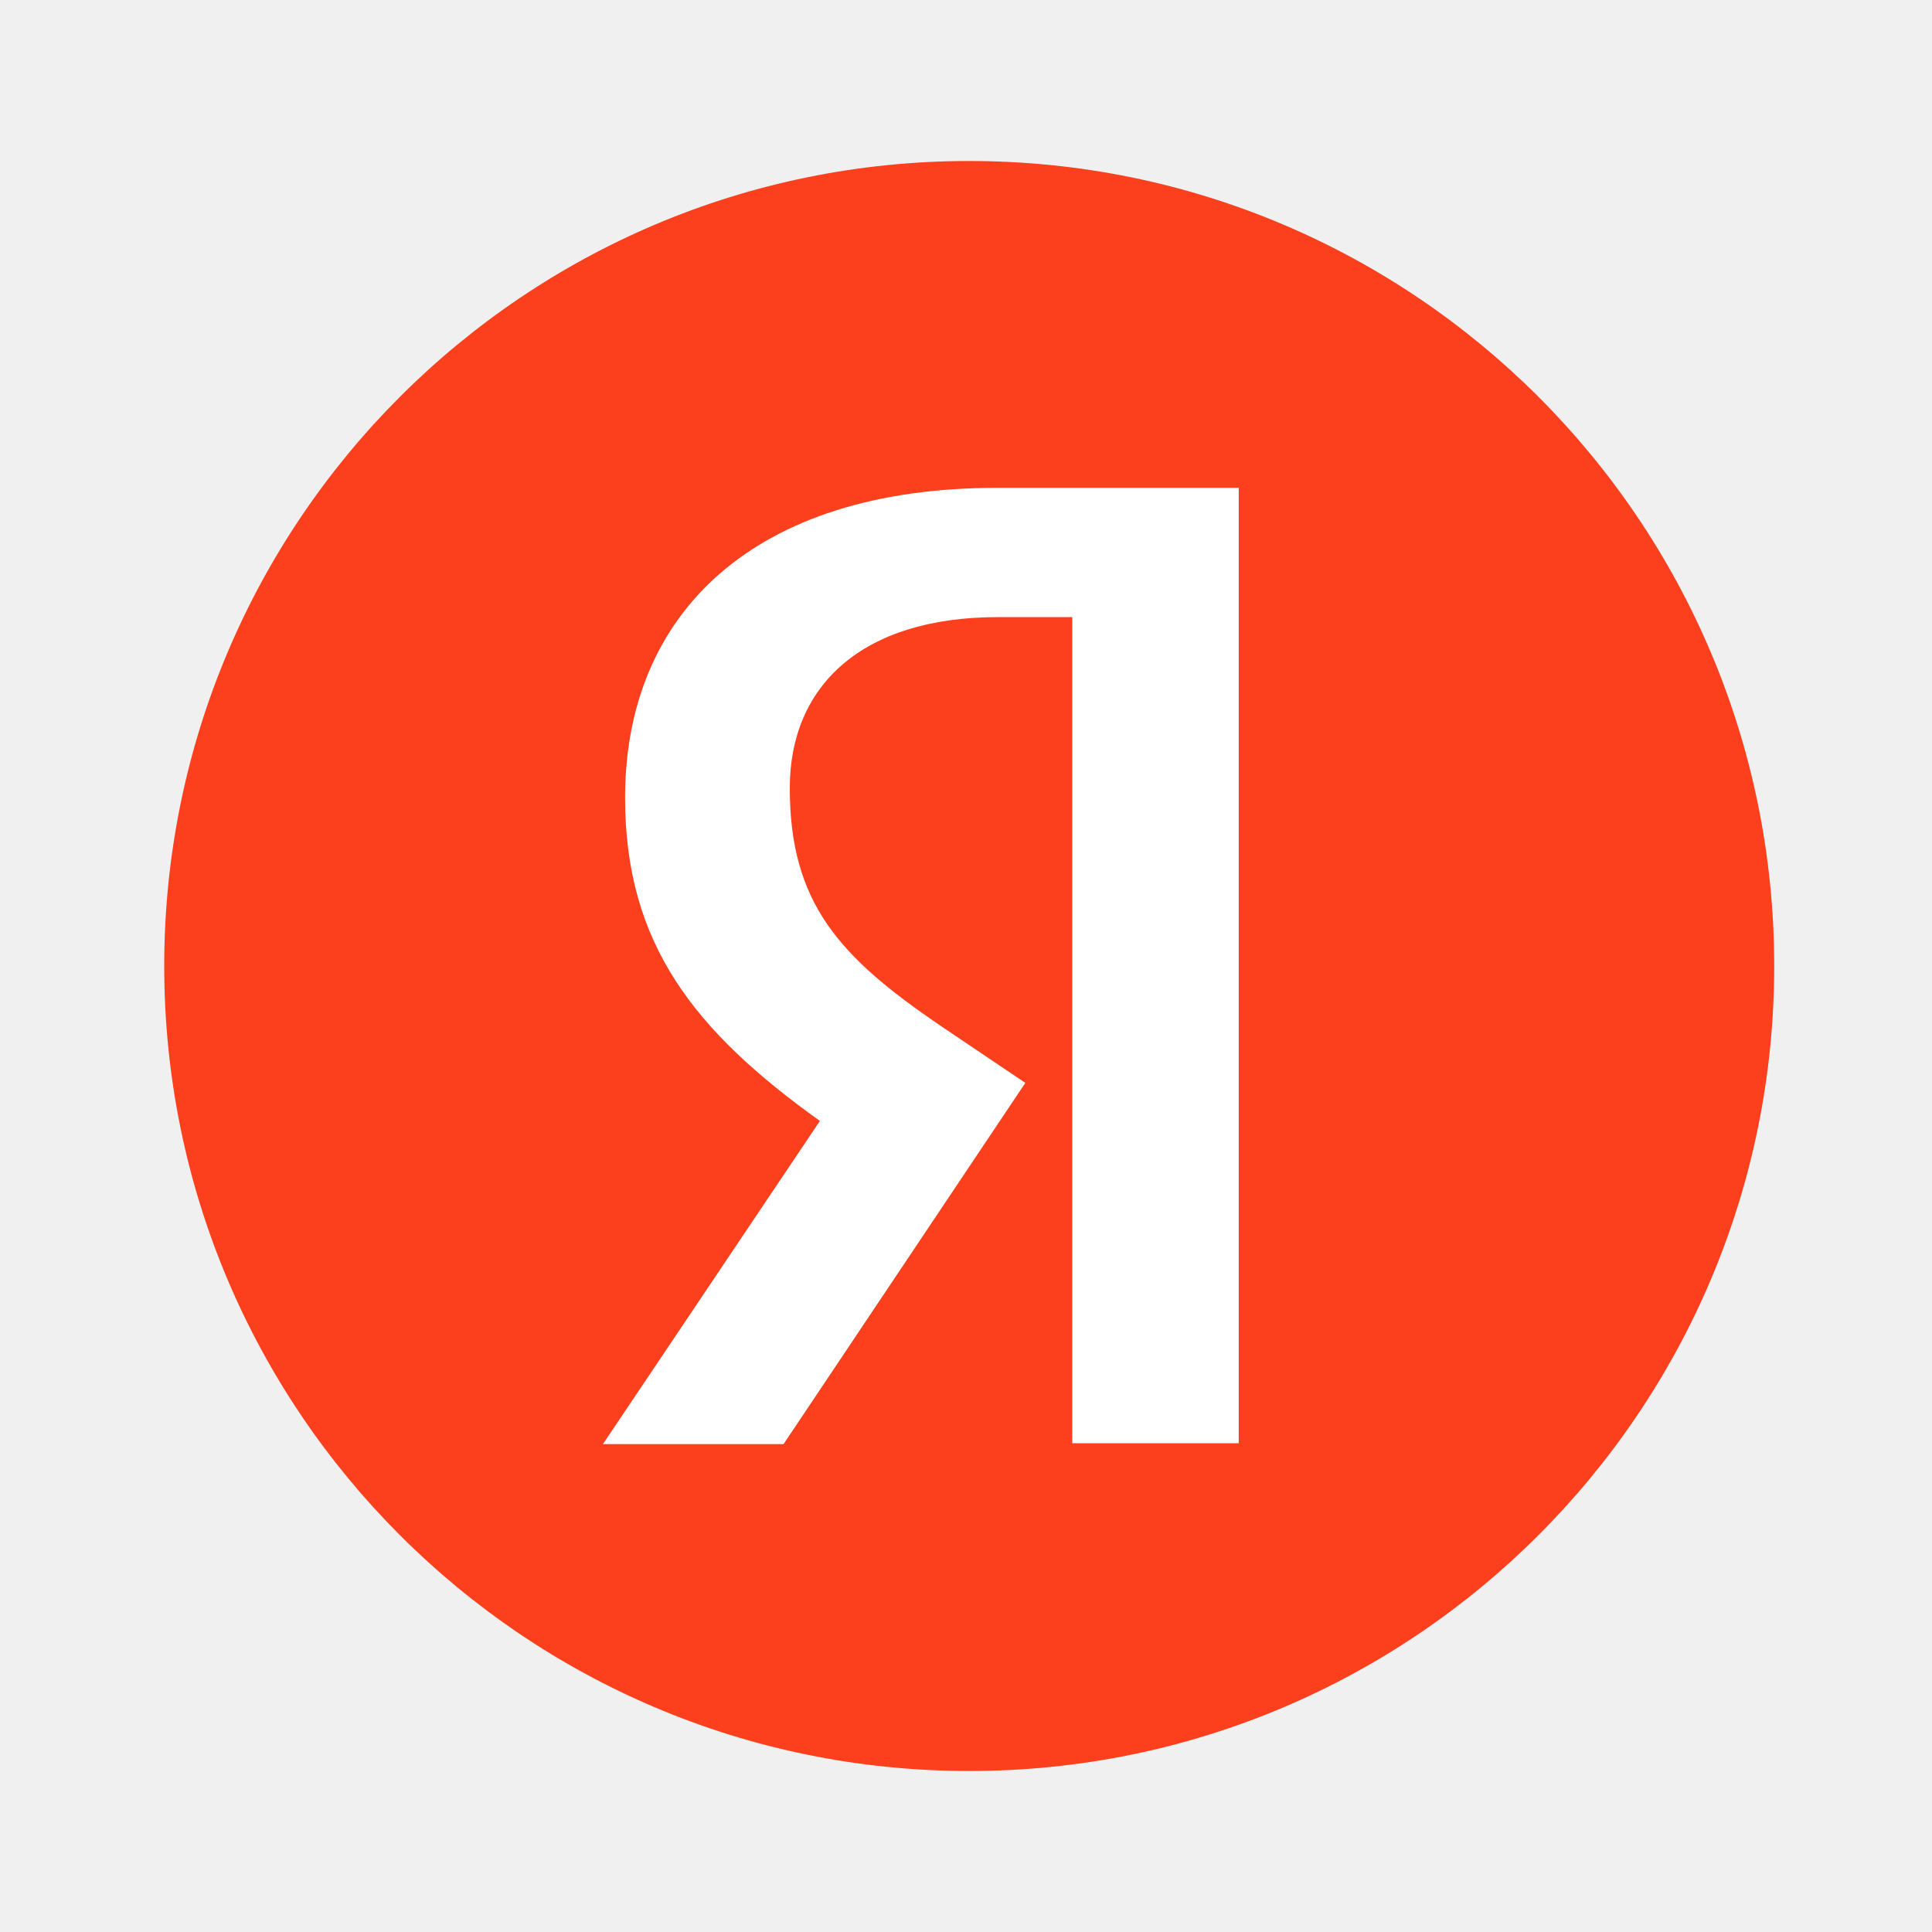
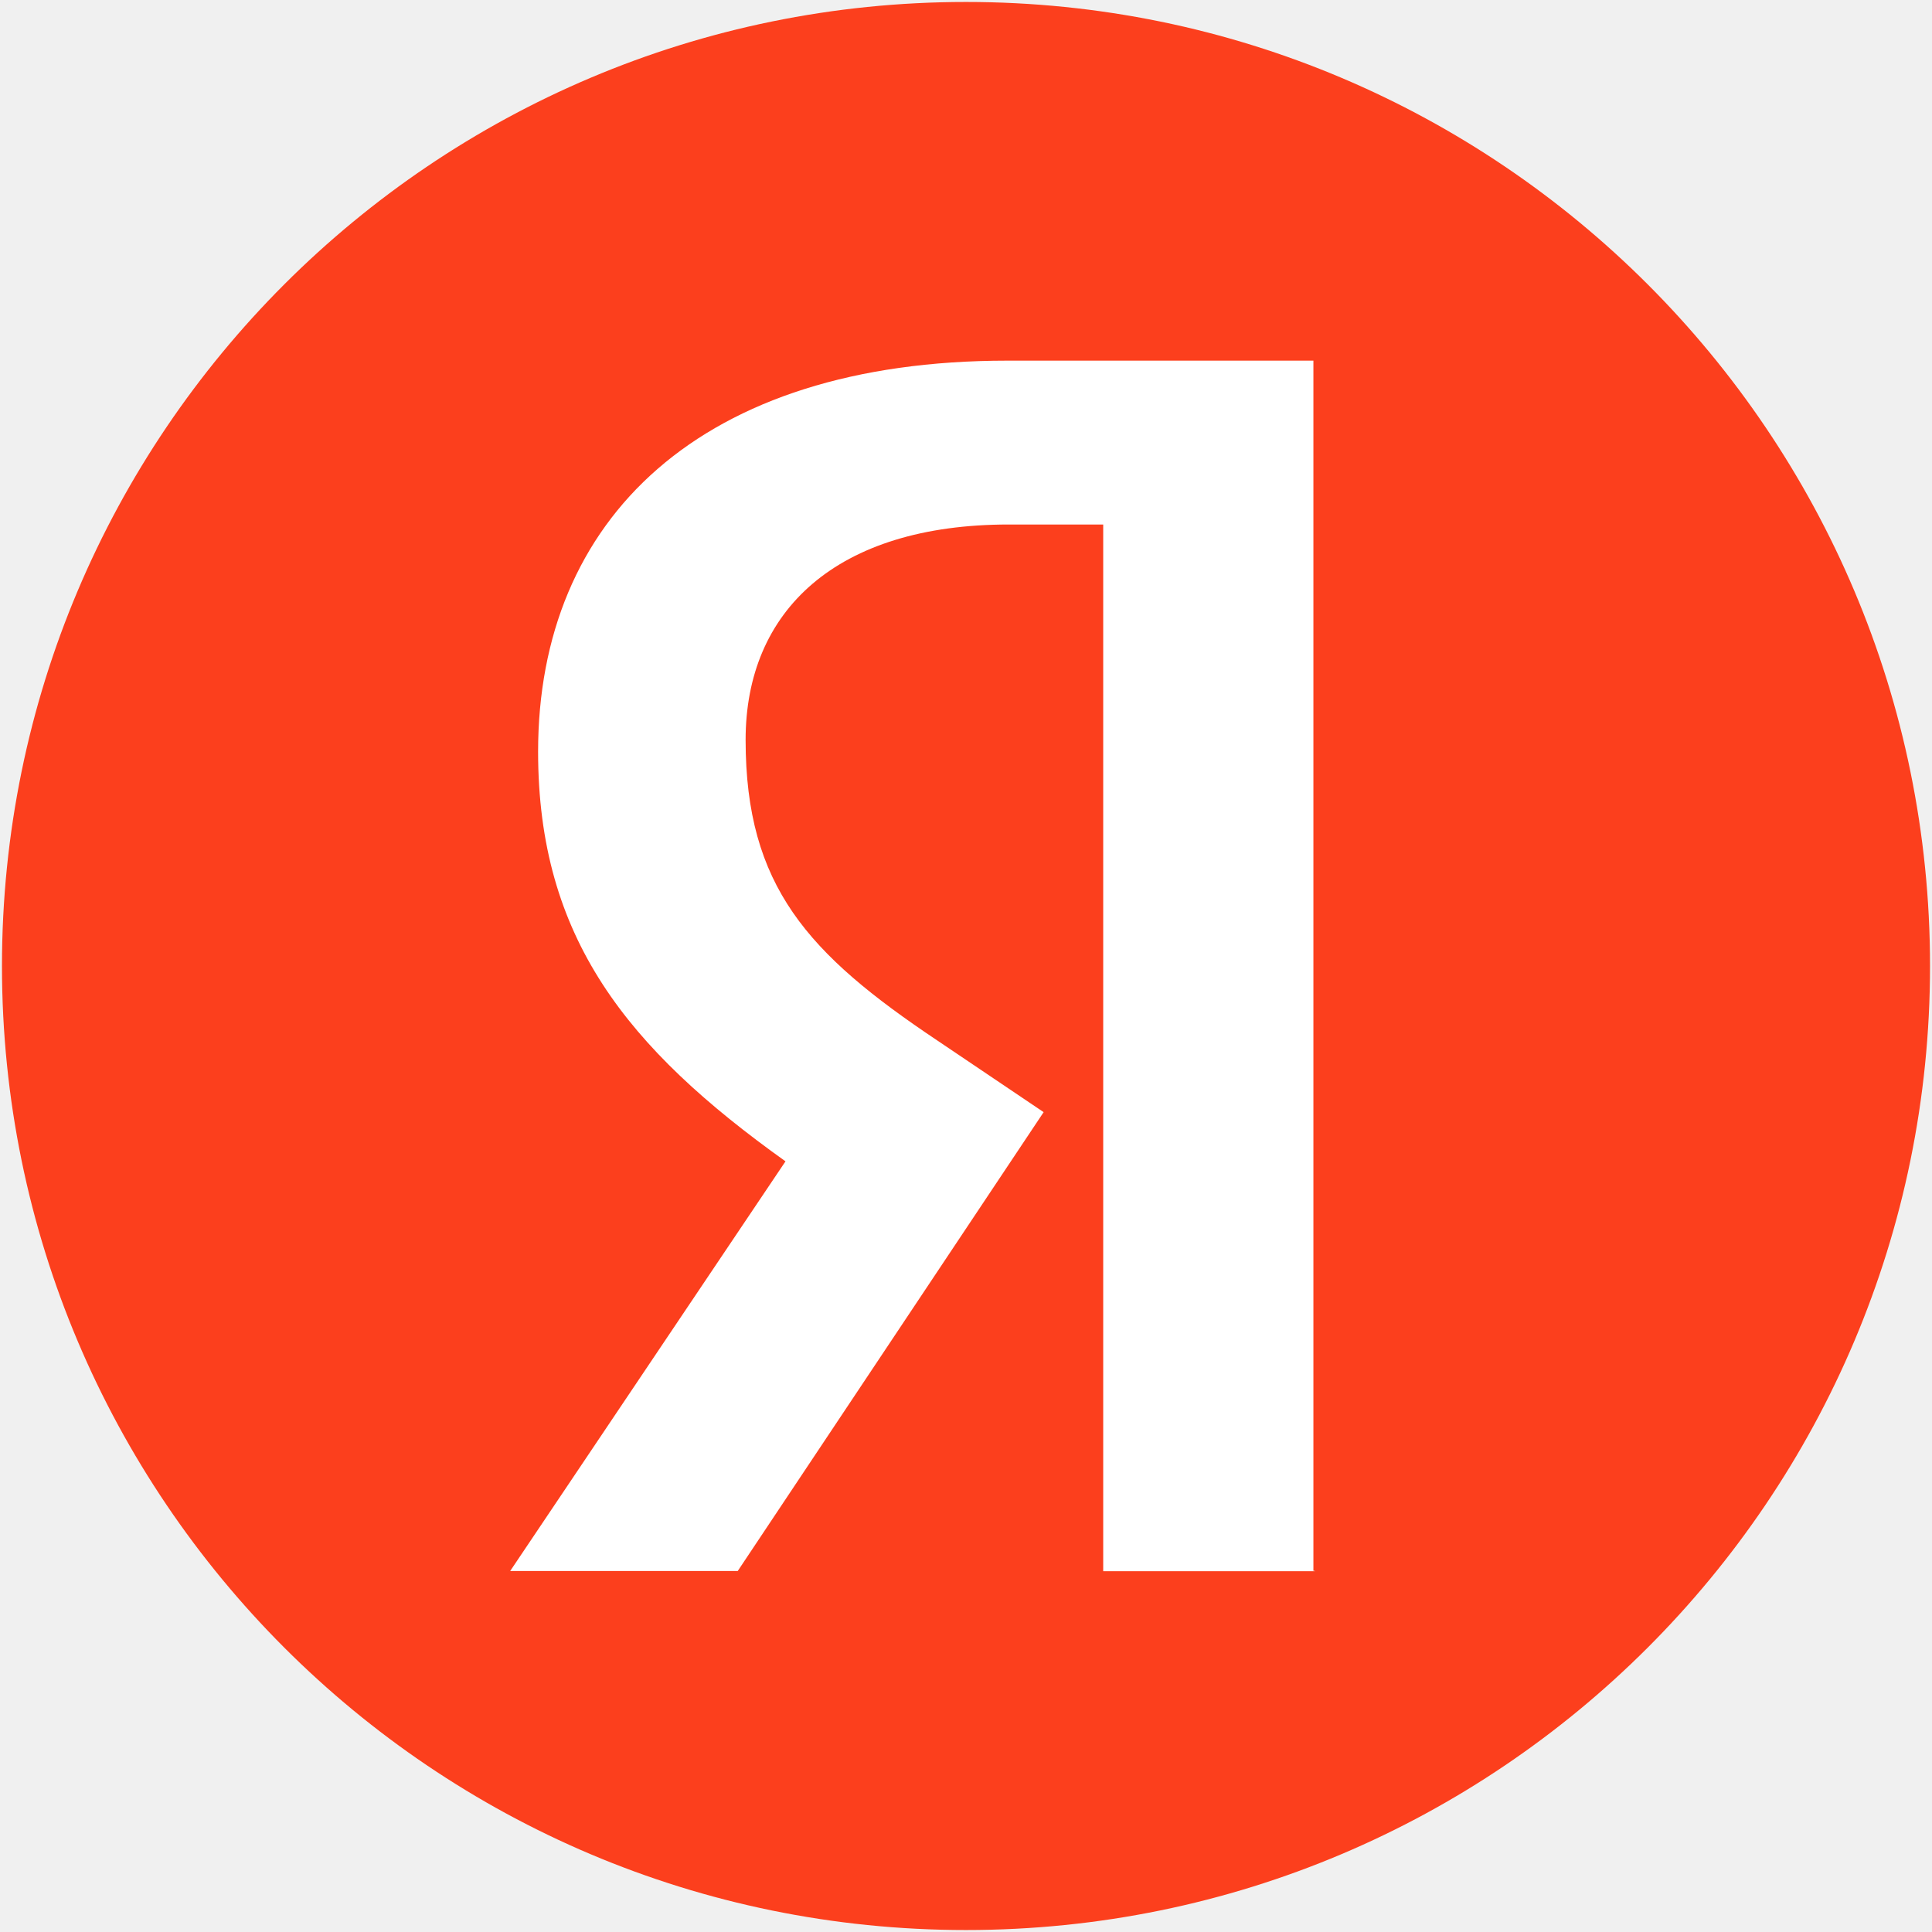
- <svg xmlns="http://www.w3.org/2000/svg" width="24" height="24" fill="none">
-   <path d="M2.04 12c0-5.523 4.476-10 10-10 5.522 0 10 4.477 10 10s-4.478 10-10 10c-5.524 0-10-4.477-10-10z" fill="#FC3F1D" />
-   <path d="M13.32 7.666h-.924c-1.694 0-2.585.858-2.585 2.123 0 1.43.616 2.1 1.881 2.959l1.045.704-3.003 4.487H7.49l2.695-4.014c-1.55-1.111-2.42-2.19-2.42-4.015 0-2.288 1.595-3.85 4.62-3.85h3.003v11.868H13.32V7.666z" fill="#fff" />
+ <svg xmlns="http://www.w3.org/2000/svg" version="1.1" id="Yandex_Logo" x="0px" y="0px" viewBox="0 0 1080 1080" style="enable-background:new 0 0 1080 1080;" xml:space="preserve">
+   <style type="text/css">
+ 	.st0{fill:#FC3F1D;}
+ 	.st1{fill:#FFFFFF;}
+ </style>
+   <circle class="st0" cx="540" cy="540" r="538.9" />
+   <path id="Glyph" class="st1" d="M735,878.3H616.7V293.2H564c-96.6,0-147.2,48.3-147.2,120.4c0,81.8,34.9,119.7,107.1,168l59.5,40.1  l-171,256.5H285.2l153.9-229c-88.5-63.2-138.3-124.9-138.3-229c0-130.1,90.7-218.6,262.4-218.6h171v676.5H735z" />
</svg>
